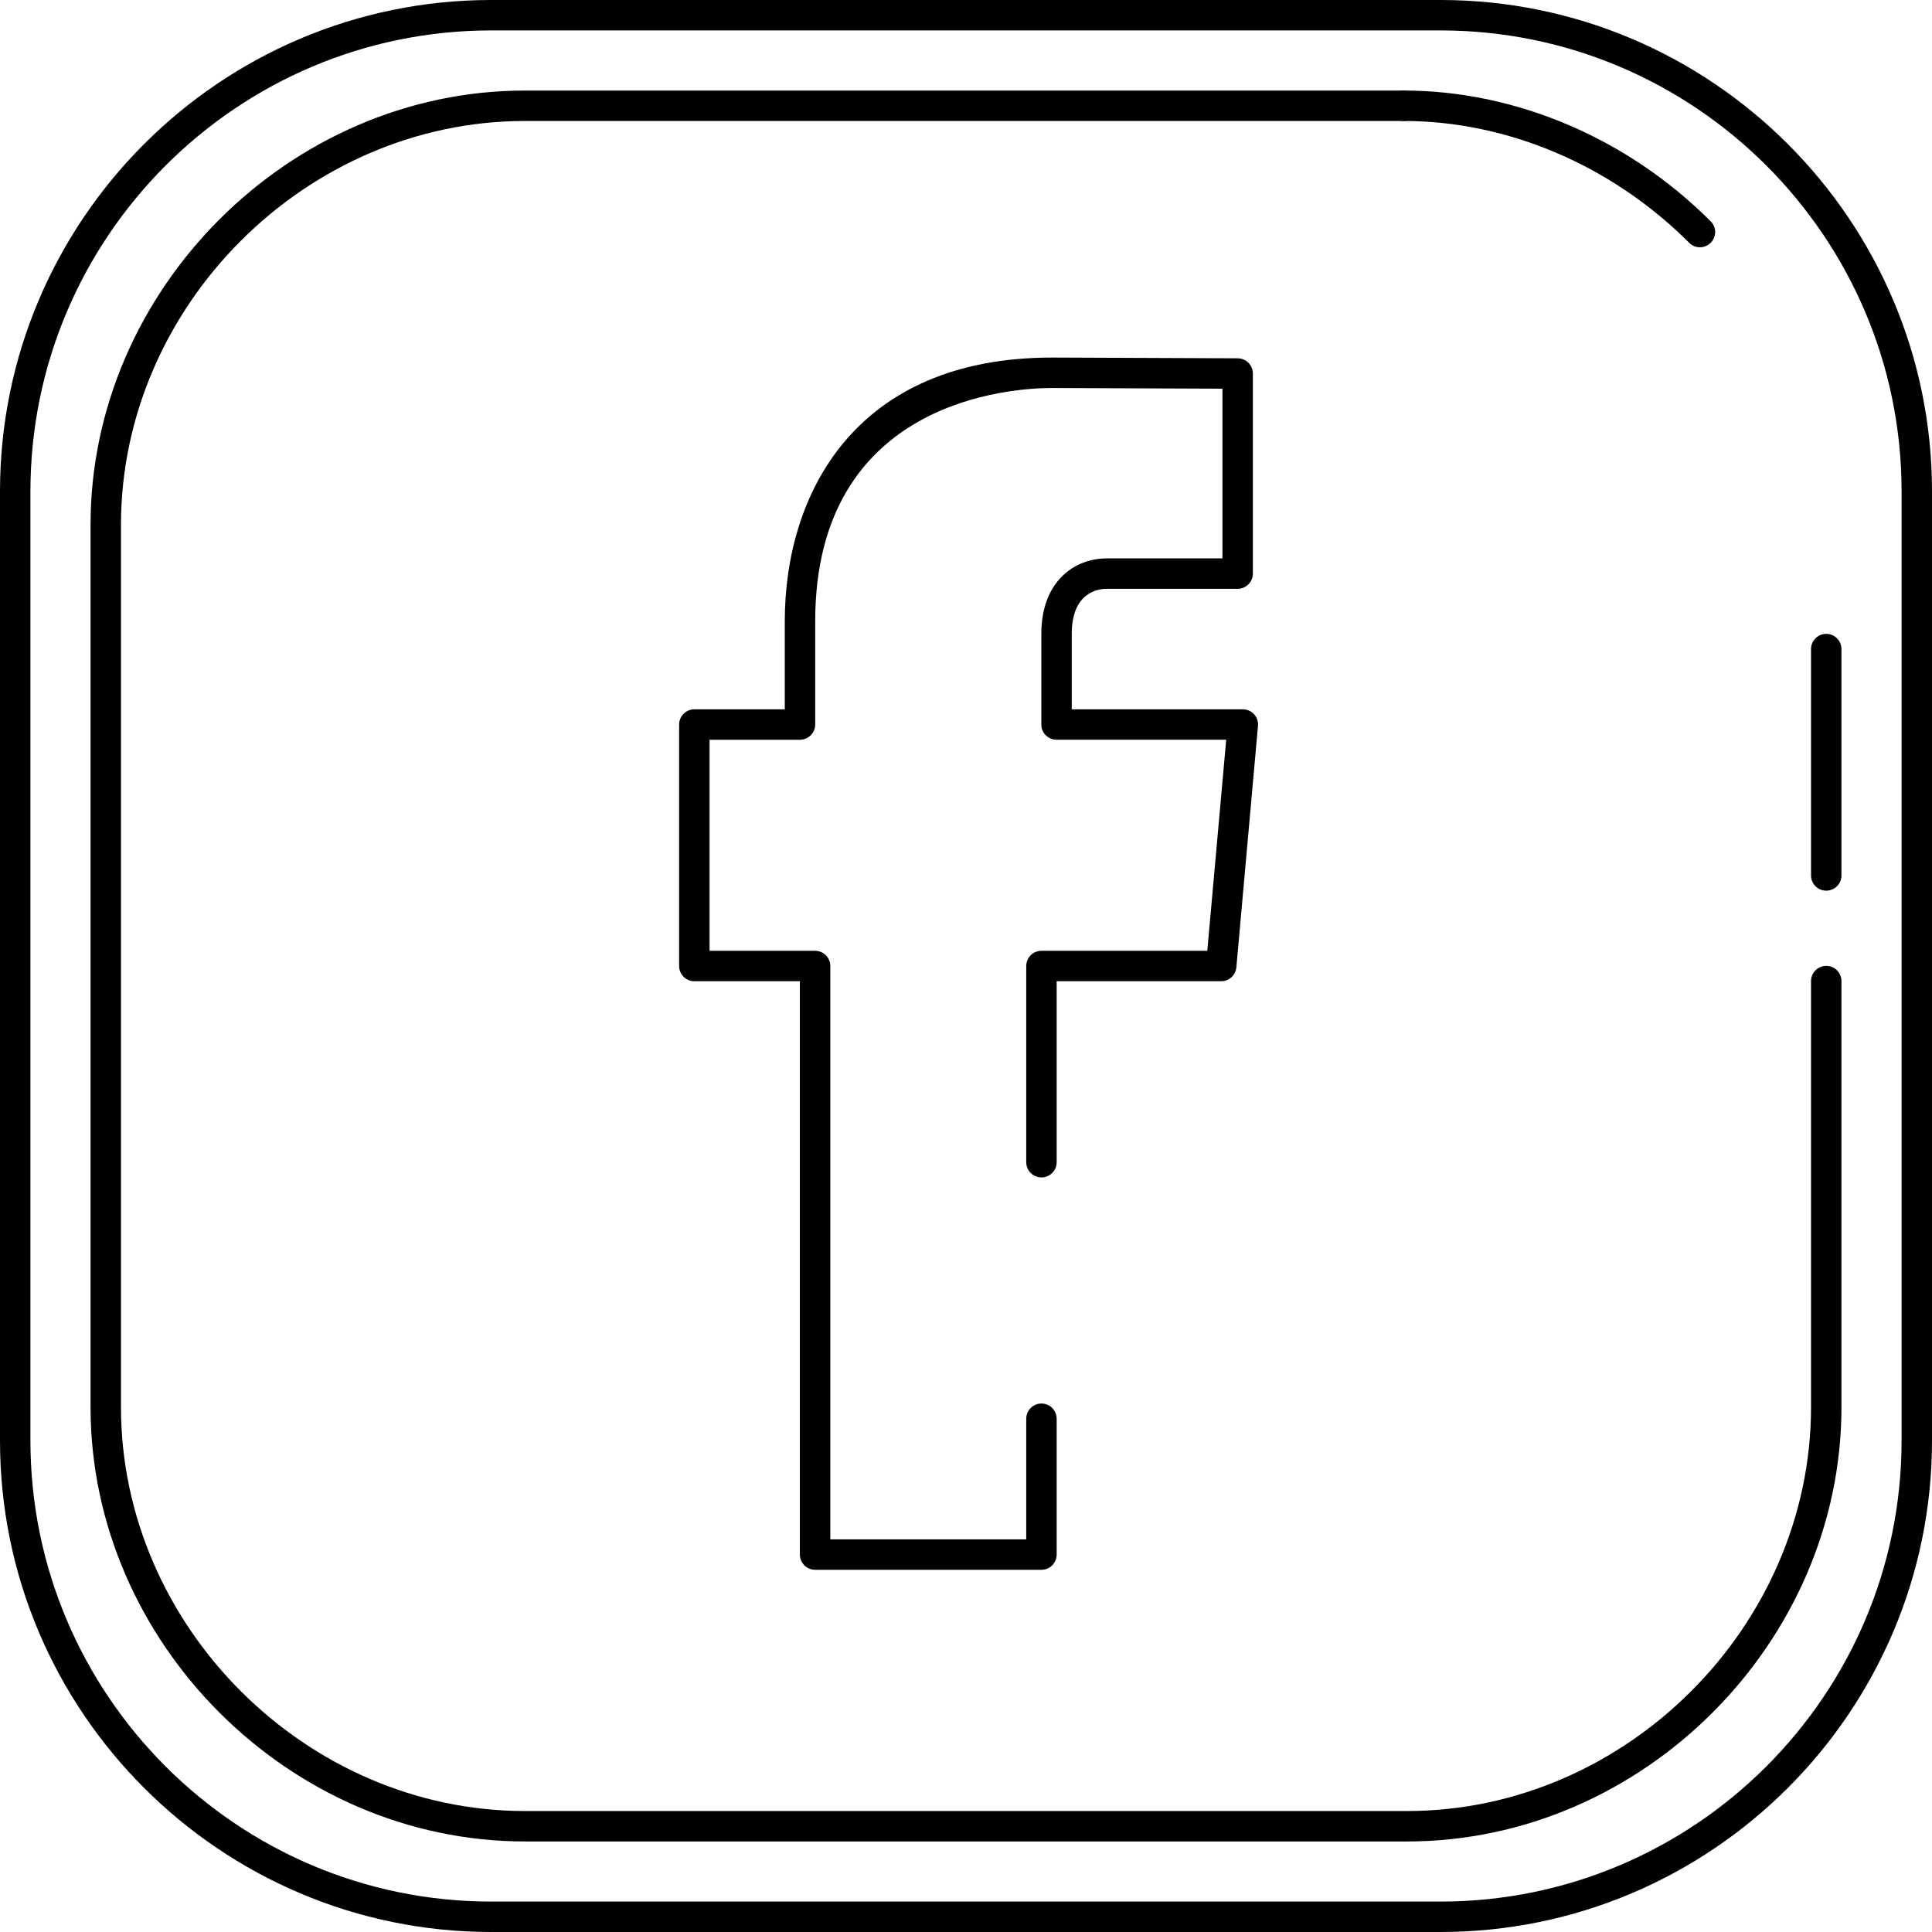
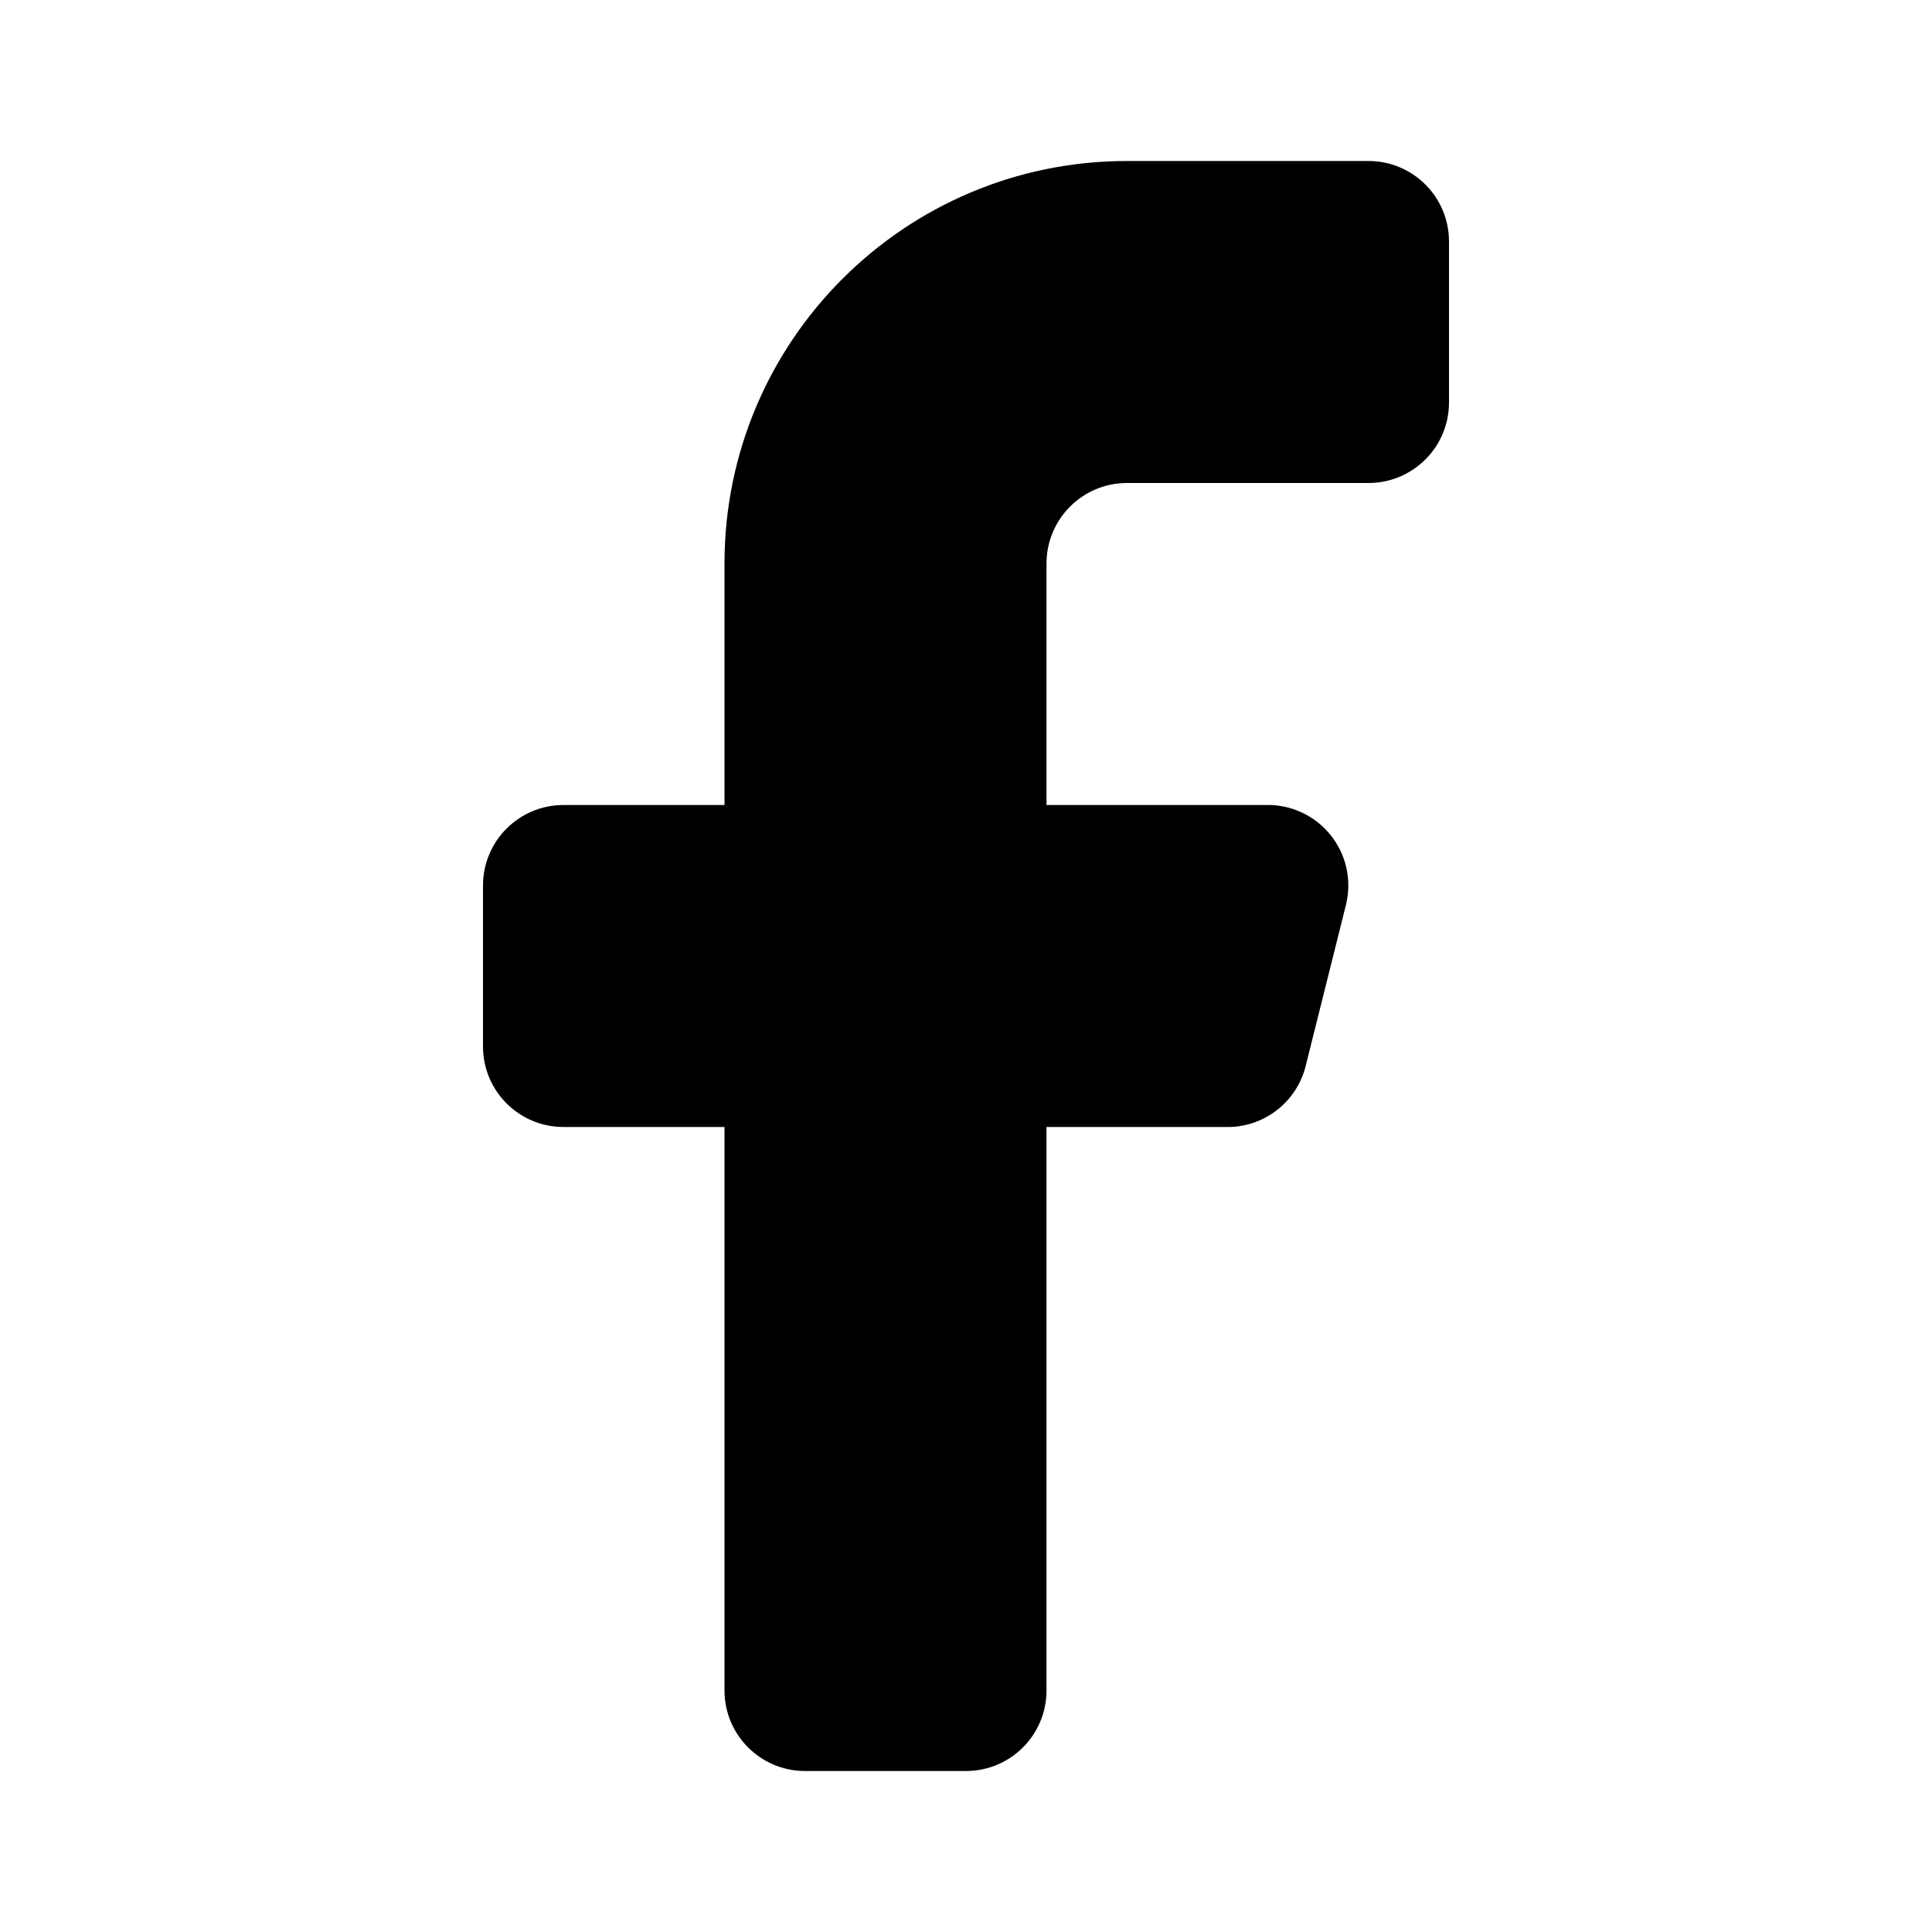
- <svg xmlns="http://www.w3.org/2000/svg" fill="#000000" height="800px" width="800px" version="1.1" id="Layer_1" viewBox="0 0 508 508" xml:space="preserve">
-   <g>
-     <g>
-       <path d="M329.744,187.804c-0.76-0.828-1.828-1.3-2.952-1.3h-44.984V166.66c0-10.988,7.024-11.84,9.176-11.84h34.444    c2.208,0,4-1.792,4-4V98.212c0-2.204-1.78-3.992-3.984-4l-48.82-0.196c-51.816,0-70.276,35.844-70.276,69.388v23.104h-23.776    c-2.208,0-4,1.792-4,4V254c0,2.208,1.792,4,4,4h27.748v150.76c0,2.208,1.792,4,4,4h59.52c2.208,0,4-1.788,4-4v-35.716    c0-2.208-1.792-4-4-4s-4,1.792-4,4v31.716h-51.52V254c0-2.208-1.792-4-4-4h-27.748v-55.488h23.776c2.208,0,4-1.792,4-4v-27.104    c0-58.428,51.876-61.388,62.26-61.388l44.82,0.18v44.624h-30.444c-8.548,0-17.176,6.136-17.176,19.84v23.844c0,2.208,1.792,4,4,4    h44.612L317.448,250H273.84c-2.208,0-4,1.792-4,4v51.588c0,2.208,1.792,4,4,4s4-1.792,4-4V258h43.264    c2.072,0,3.8-1.58,3.984-3.648l5.688-63.492C330.876,189.74,330.504,188.632,329.744,187.804z" />
-     </g>
-   </g>
-   <g>
-     <g>
-       <path d="M378.764,0H129.18C57.952,0,0,57.964,0,129.212v249.576C0,450.036,57.952,508,129.18,508h249.584    C450.024,508,508,450.036,508,378.788V129.212C508,57.964,450.024,0,378.764,0z M500,378.788C500,445.624,445.612,500,378.764,500    H129.18C62.36,500,8,445.624,8,378.788V129.212C8,62.376,62.36,8,129.18,8h249.584C445.616,8,500,62.376,500,129.212V378.788z" />
-     </g>
-   </g>
-   <g>
-     <g>
-       <path d="M480.192,253.968c-2.208,0-4,1.792-4,4v112.02c0,57.568-48.632,106.204-106.2,106.204H138.004    c-57.564,0-106.196-48.636-106.196-106.204V138c0-57.564,48.632-106.192,106.196-106.188H369.08c2.208,0,4-1.792,4-4s-1.792-4-4-4    H138.004c-61.9,0-114.196,52.292-114.196,114.188v231.988c0,61.904,52.296,114.204,114.196,114.204h231.988    c61.904,0,114.2-52.3,114.2-114.208V257.968C484.192,255.76,482.4,253.968,480.192,253.968z" />
-     </g>
-   </g>
-   <g>
-     <g>
-       <path d="M449.808,58.188c-21.848-21.848-51.272-34.38-80.732-34.38c-2.208,0-4,1.792-4,4s1.792,4,4,4    c27.356,0,54.72,11.676,75.076,32.036c0.78,0.78,1.804,1.172,2.828,1.172s2.048-0.392,2.828-1.172    C451.372,62.28,451.372,59.752,449.808,58.188z" />
-     </g>
-   </g>
-   <g>
-     <g>
-       <path d="M480.192,166.668c-2.208,0-4,1.792-4,4v59.524c0,2.208,1.792,4,4,4s4-1.792,4-4v-59.524    C484.192,168.46,482.4,166.668,480.192,166.668z" />
-     </g>
-   </g>
+ <svg xmlns="http://www.w3.org/2000/svg" fill="#000000" width="800px" height="800px" viewBox="0 0 24 24" id="facebook" data-name="Flat Color" class="icon flat-color">
+   <path id="primary" d="M14,6h3a1,1,0,0,0,1-1V3a1,1,0,0,0-1-1H14A5,5,0,0,0,9,7v3H7a1,1,0,0,0-1,1v2a1,1,0,0,0,1,1H9v7a1,1,0,0,0,1,1h2a1,1,0,0,0,1-1V14h2.22a1,1,0,0,0,1-.76l.5-2a1,1,0,0,0-1-1.24H13V7A1,1,0,0,1,14,6Z" style="fill: rgb(0, 0, 0);" />
</svg>
